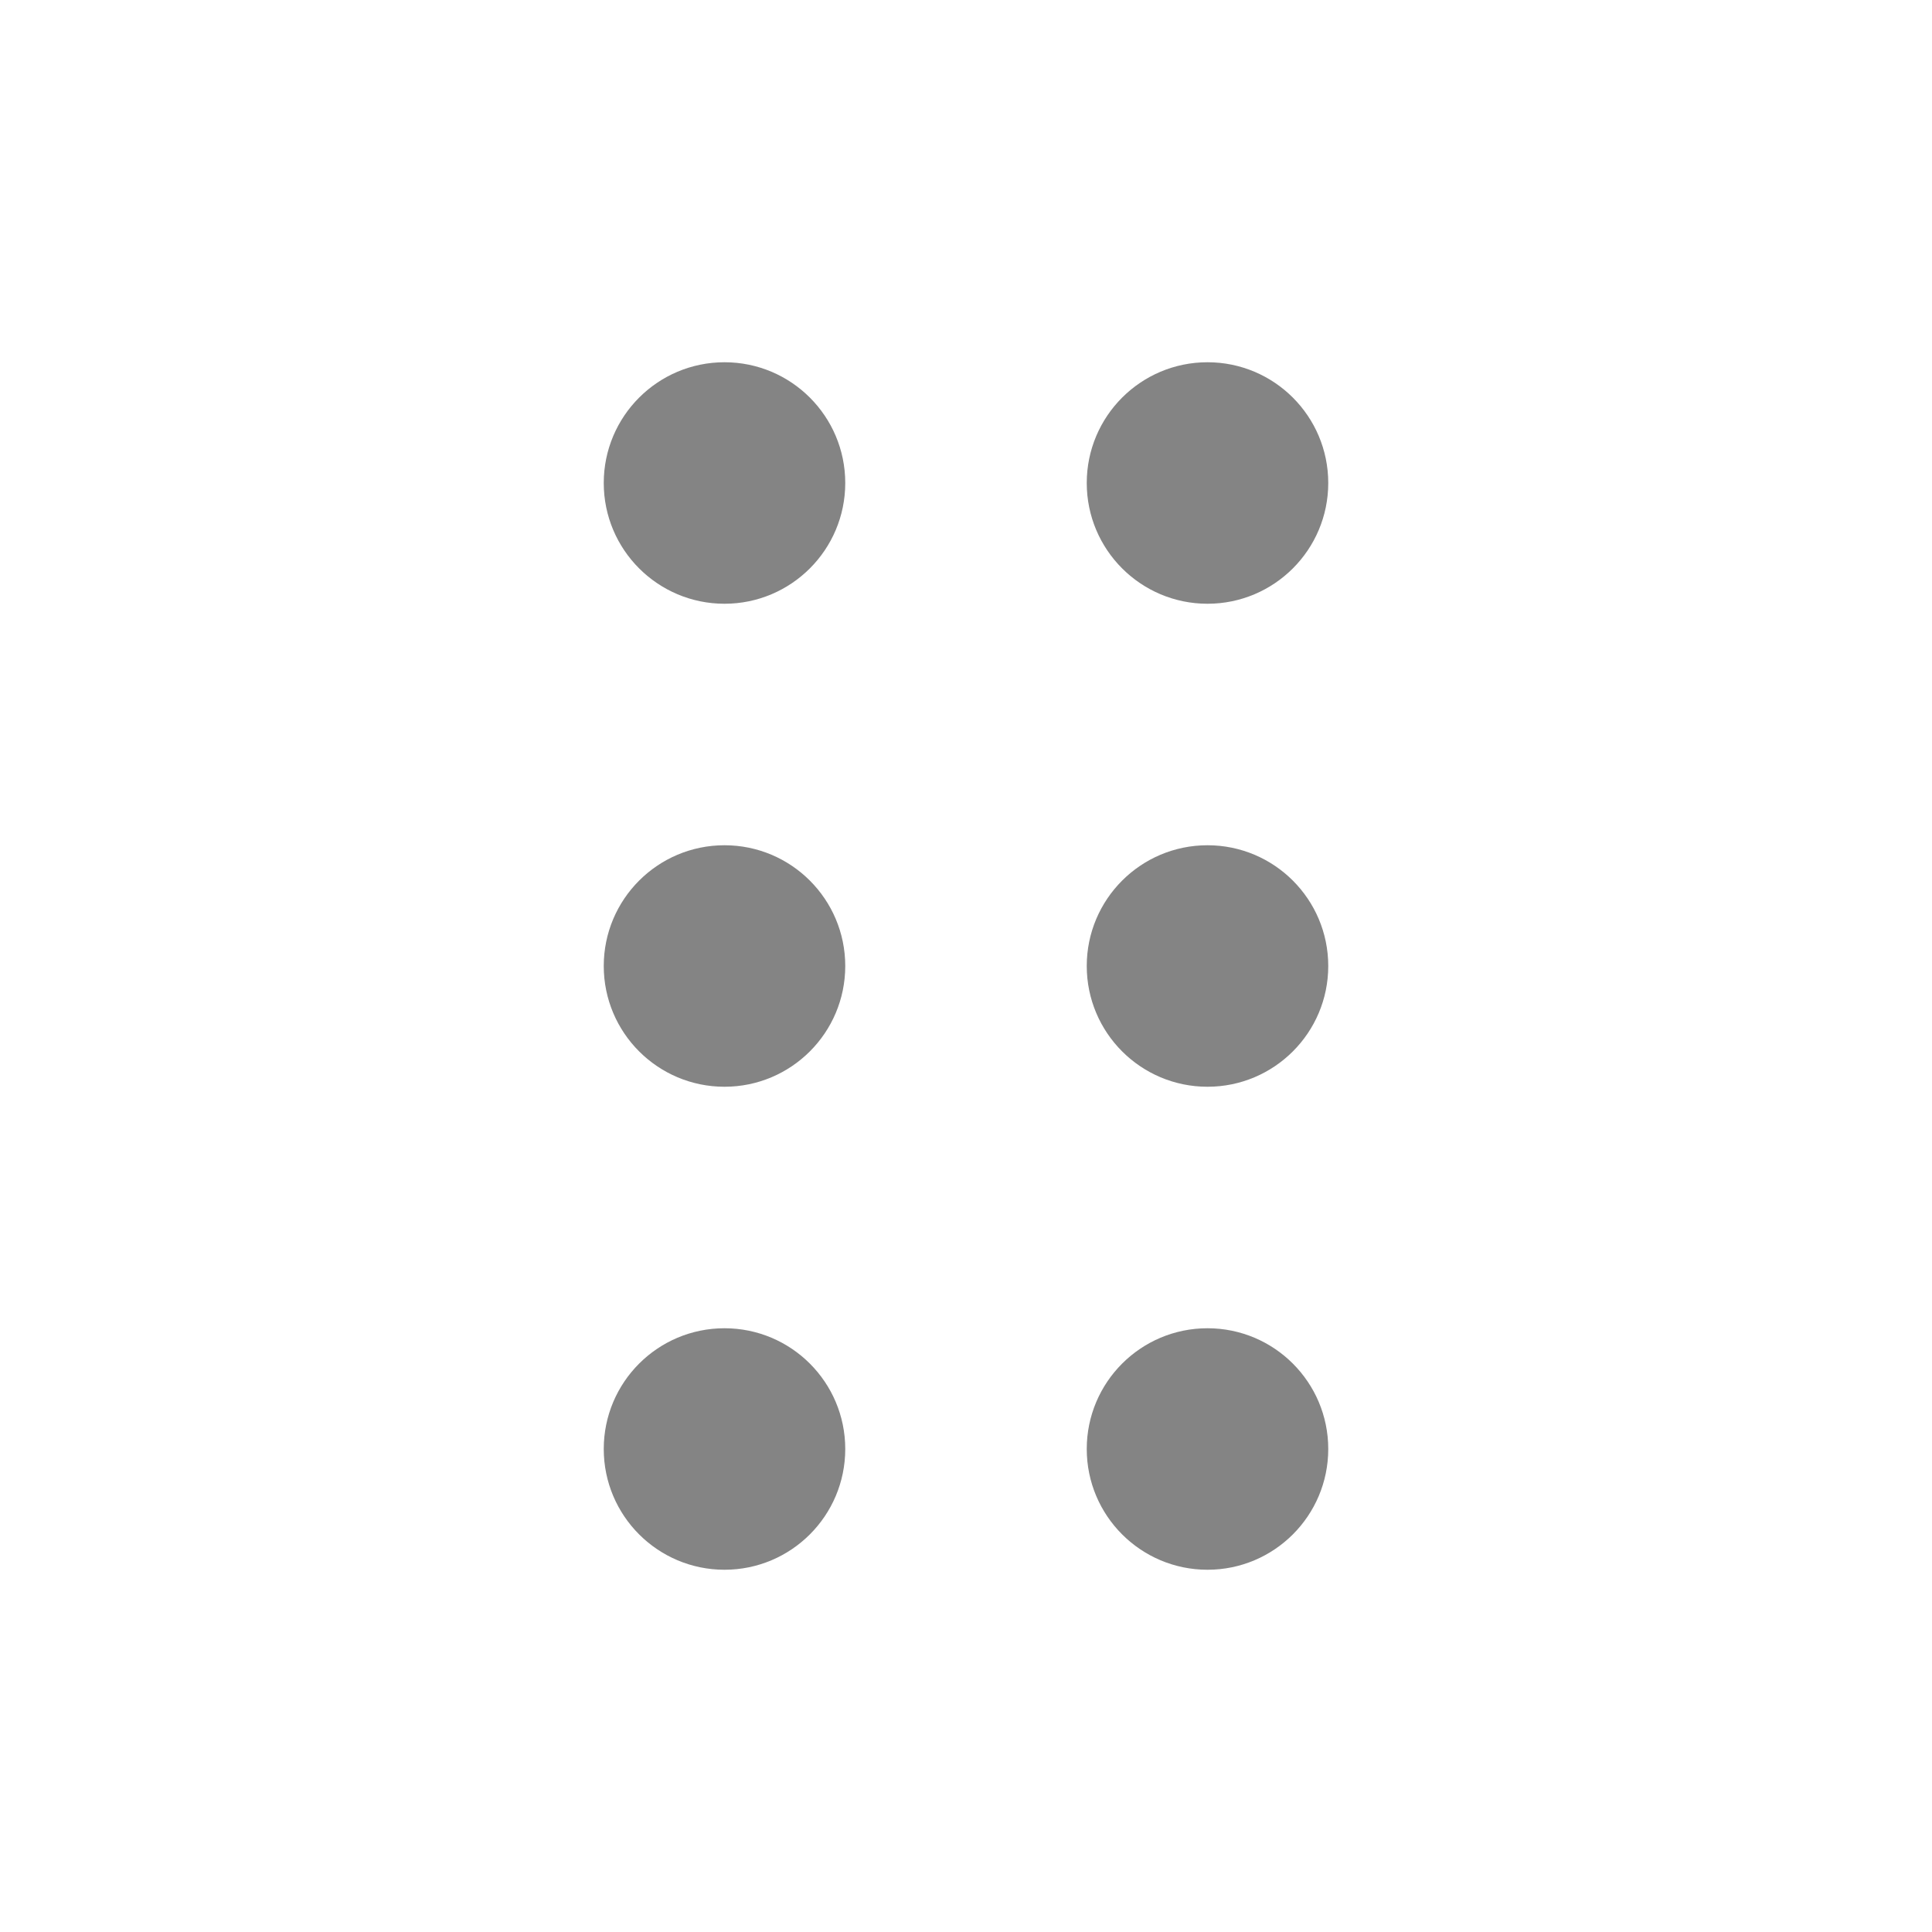
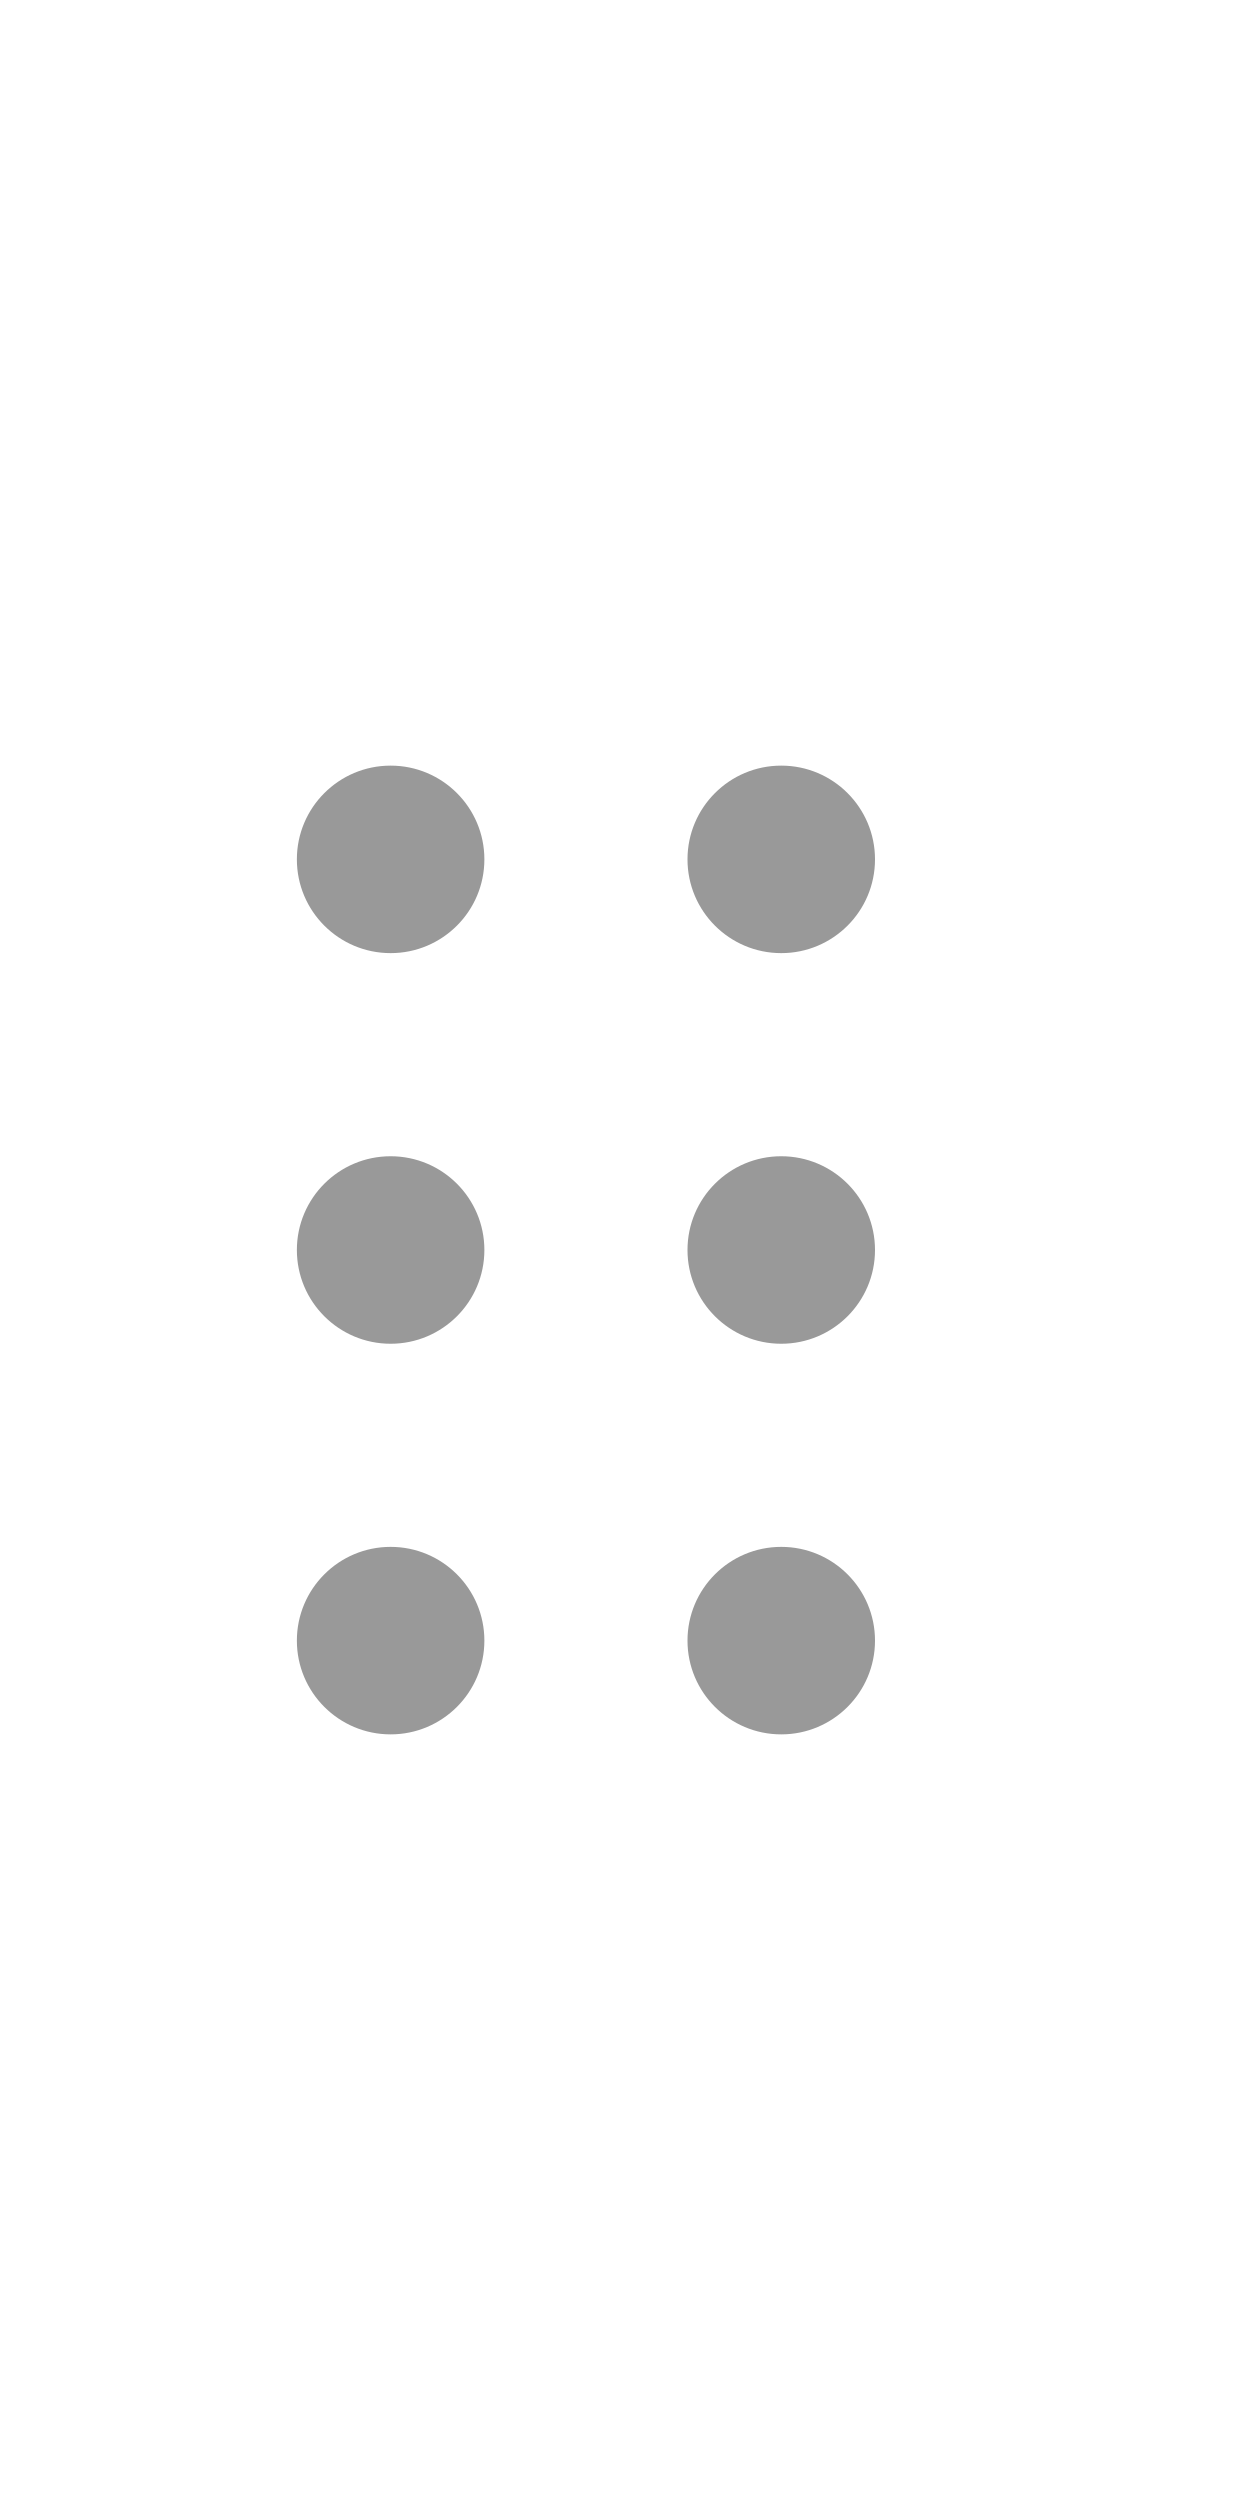
- <svg xmlns="http://www.w3.org/2000/svg" viewBox="0 0 16 16">
-   <defs>
-     <style>.icon-canvas-transparent{fill:#f6f6f6;opacity:0;}.icon-disabled-grey{fill:#848484;}</style>
-   </defs>
-   <g id="canvas">
-     <path class="icon-canvas-transparent" d="M16,0V16H0V0Z" />
-   </g>
-   <g id="iconBg">
-     <path class="icon-disabled-grey" d="M7,4A1,1,0,1,1,6,3,1,1,0,0,1,7,4Zm3,1A1,1,0,1,0,9,4,1,1,0,0,0,10,5ZM6,7A1,1,0,1,0,7,8,1,1,0,0,0,6,7Zm4,0a1,1,0,1,0,1,1A1,1,0,0,0,10,7ZM6,11a1,1,0,1,0,1,1A1,1,0,0,0,6,11Zm4,0a1,1,0,1,0,1,1A1,1,0,0,0,10,11Z" />
-   </g>
+ <svg xmlns="http://www.w3.org/2000/svg" version="1.1" width="16px" height="32px" fill="#999">
+   <circle cx="5px" cy="11px" r="1.2" />
+   <circle cx="10px" cy="11px" r="1.2" />
+   <circle cx="5px" cy="16px" r="1.2" />
+   <circle cx="10px" cy="16px" r="1.2" />
+   <circle cx="5px" cy="21px" r="1.2" />
+   <circle cx="10px" cy="21px" r="1.2" />
</svg>
